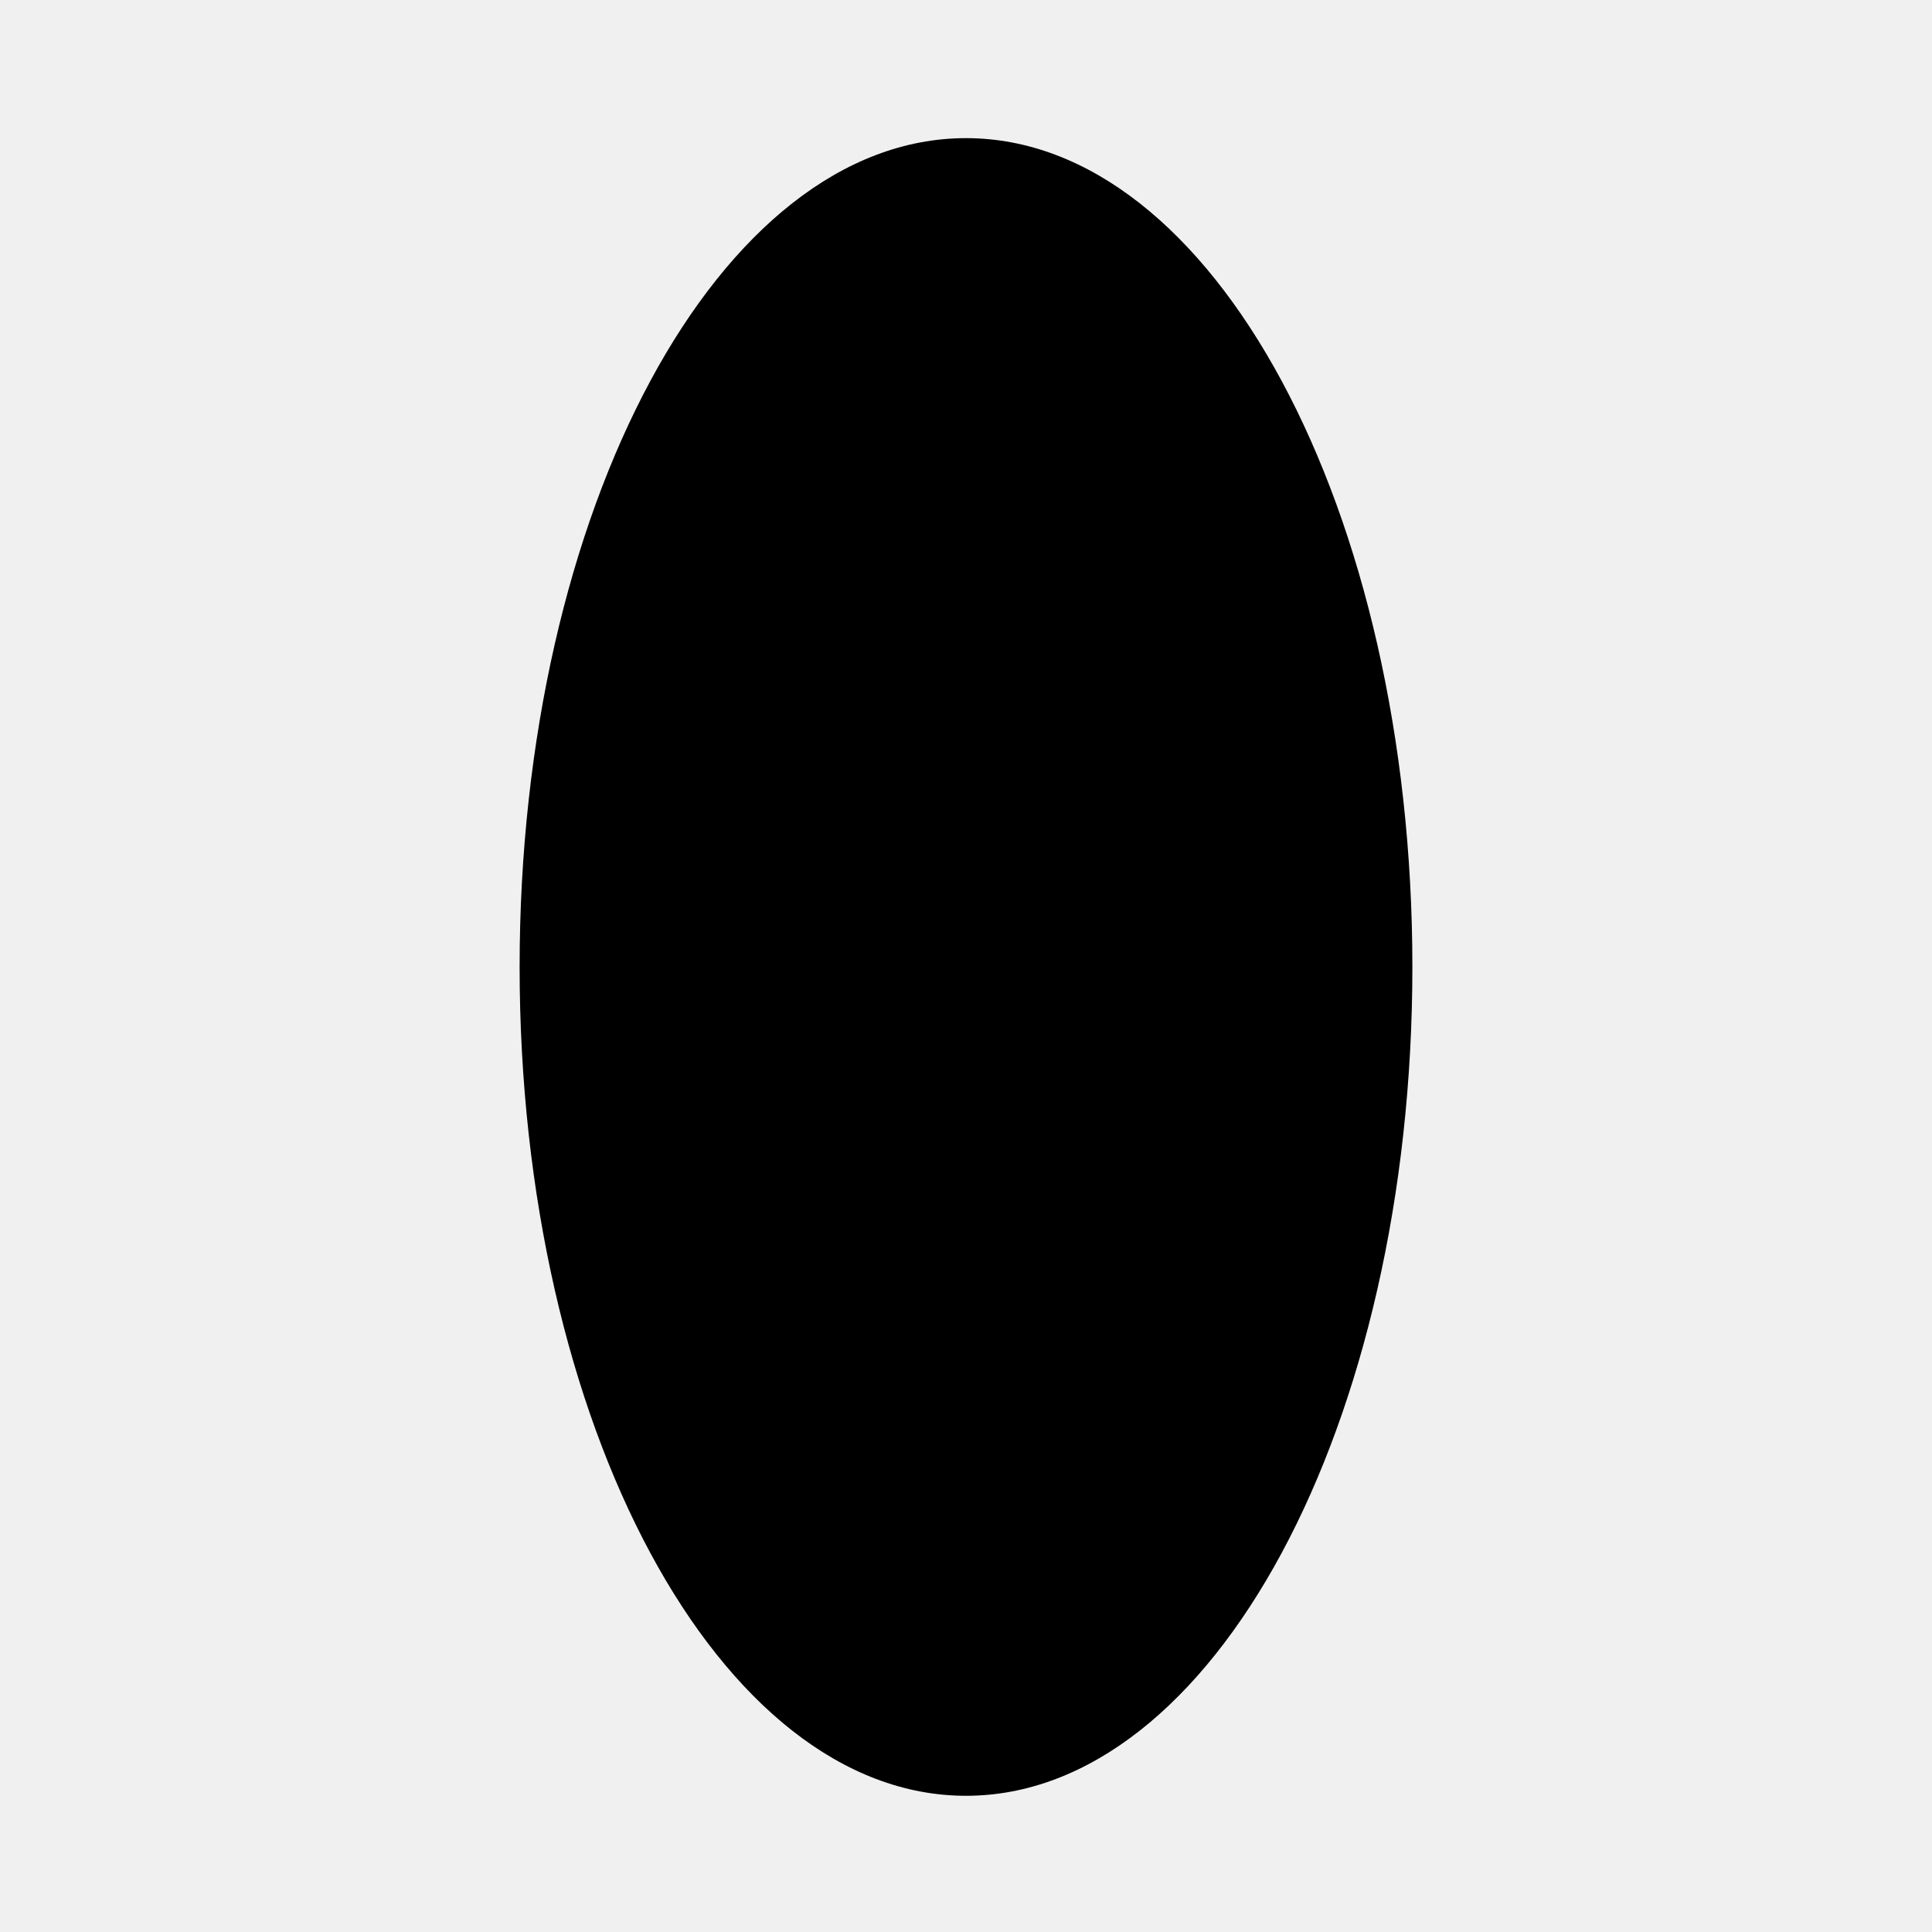
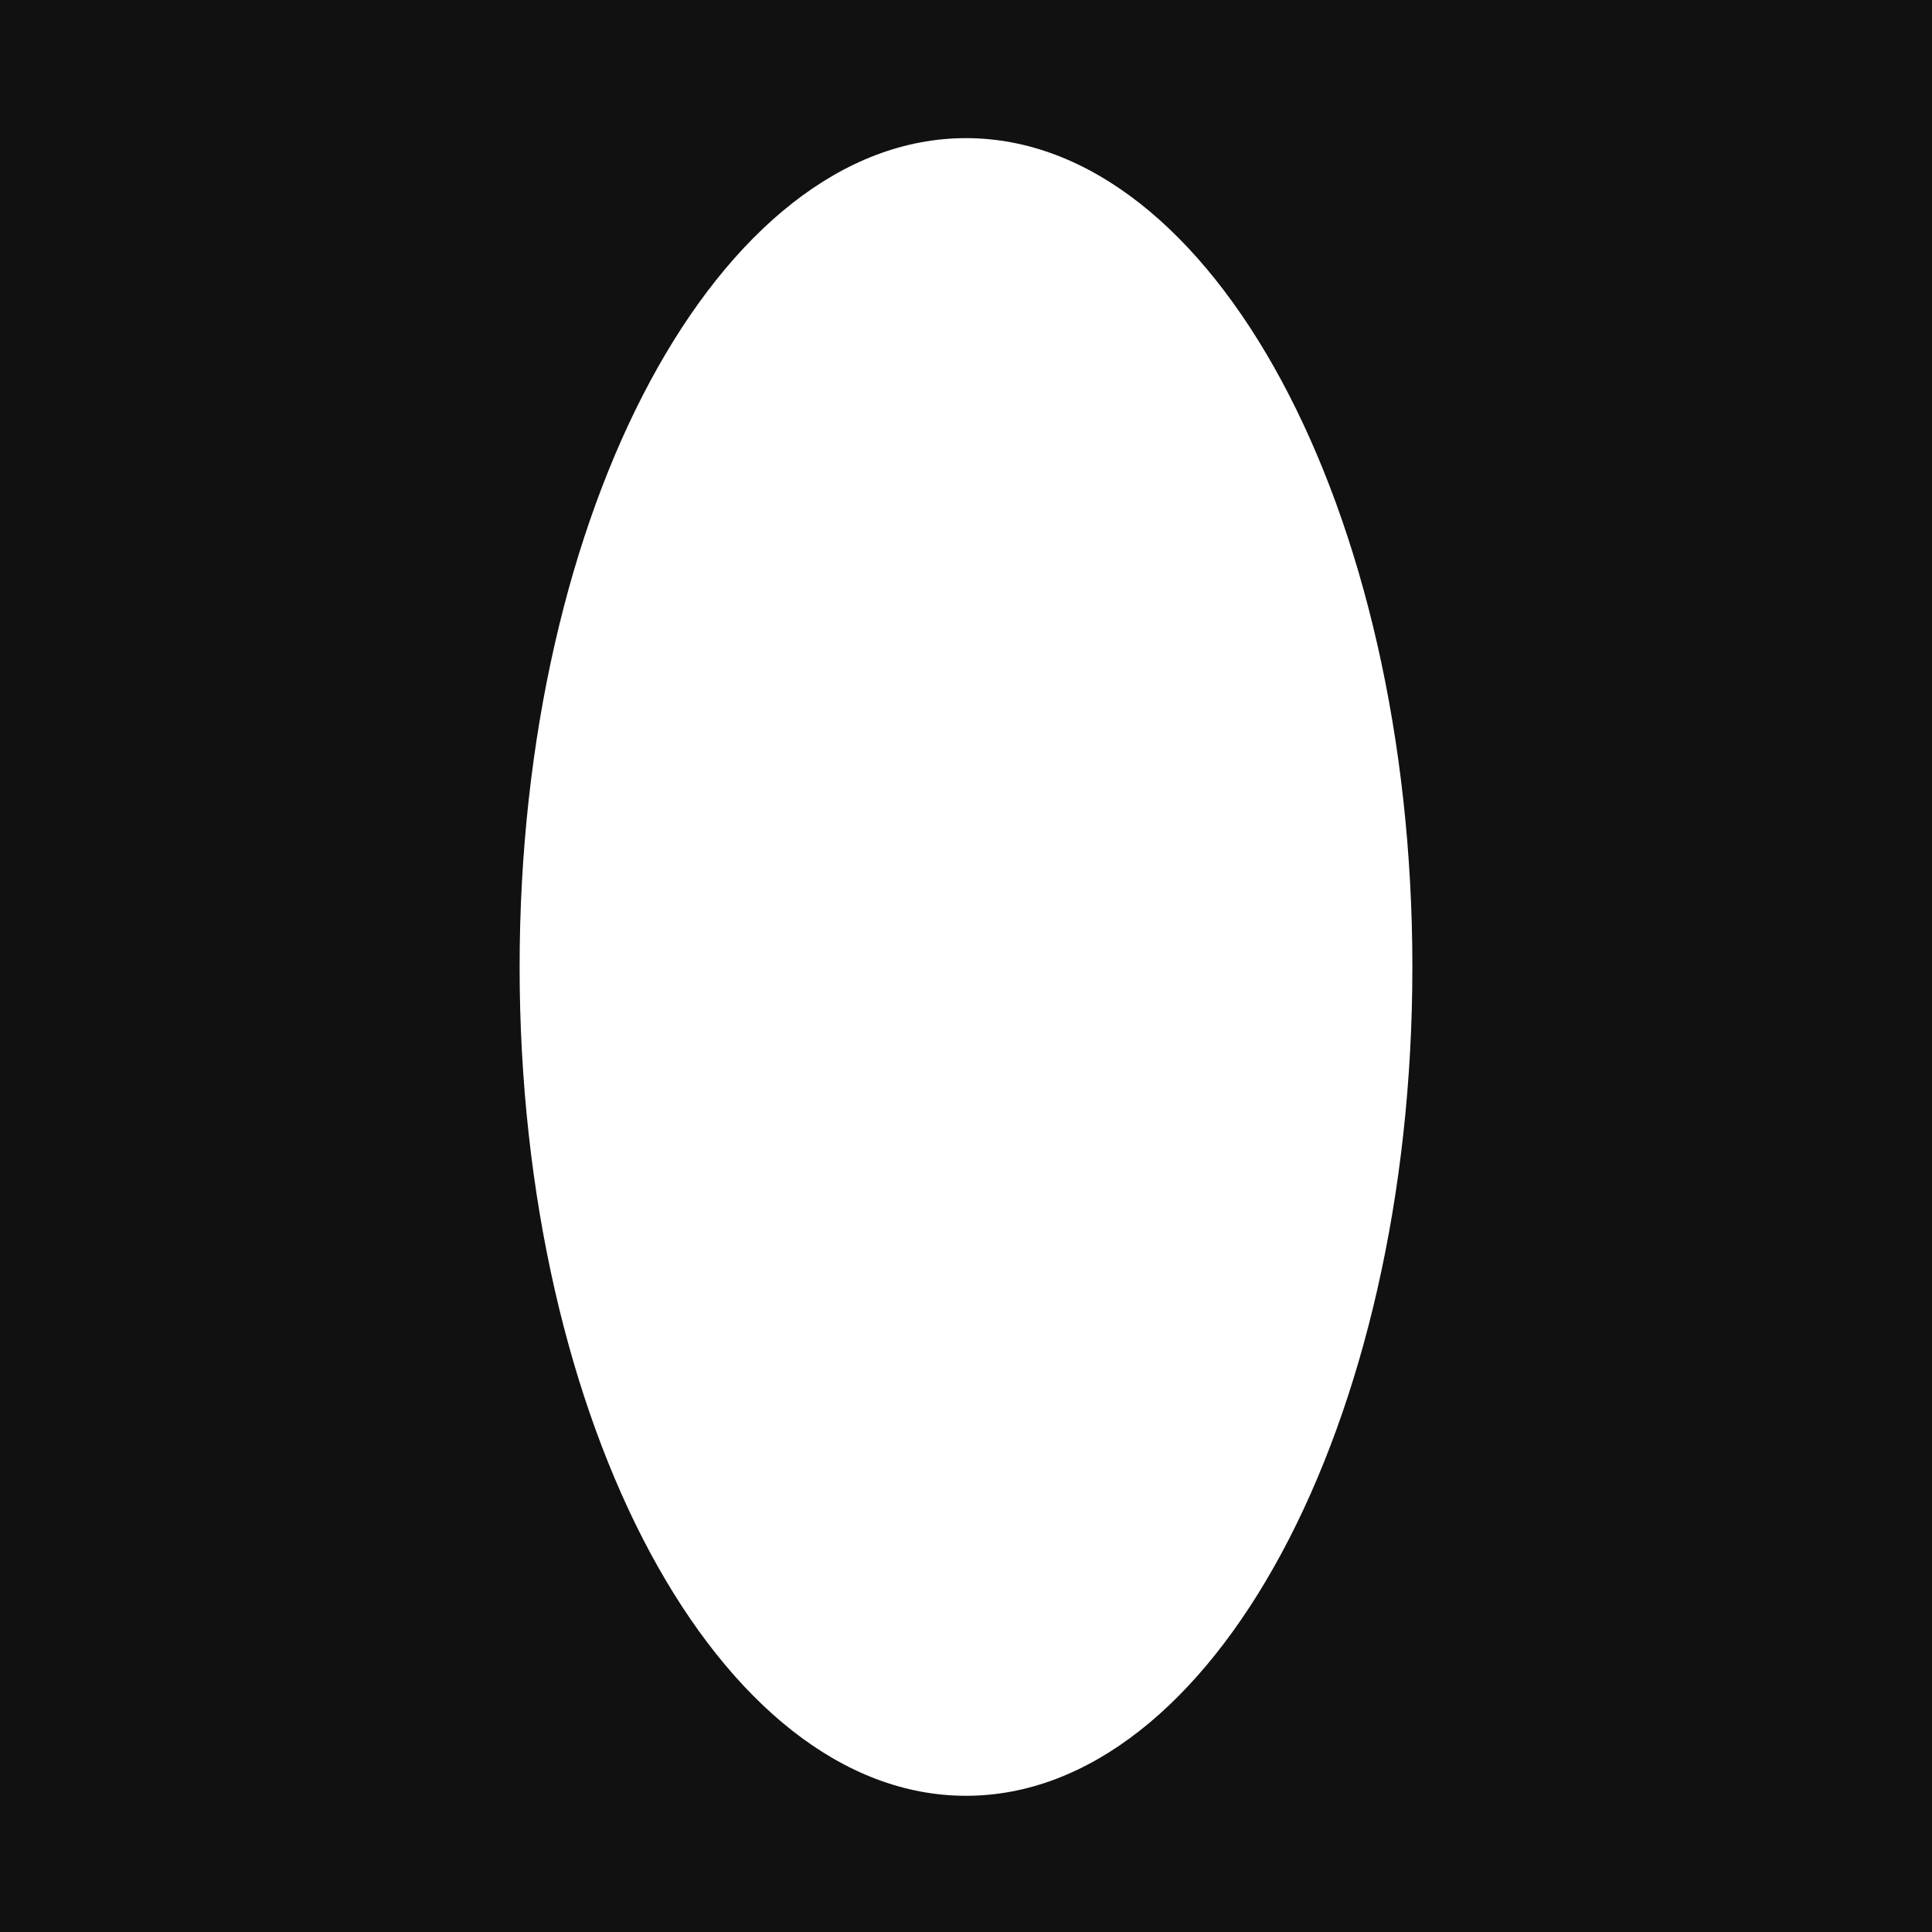
- <svg xmlns="http://www.w3.org/2000/svg" xmlns:ns1="https://boxy-svg.com" viewBox="0 0 200 200">
+ <svg xmlns="http://www.w3.org/2000/svg" xmlns:ns1="https://boxy-svg.com" viewBox="0 0 200 200" fill="white">
+   <rect width="100%" height="100%" fill="#111" />
  <defs>
    <ns1:grid x="0" y="0" width="14.286" height="14.3" />
  </defs>
  <ellipse cx="100" cy="100.1" rx="46.209" ry="85.8" />
</svg>
